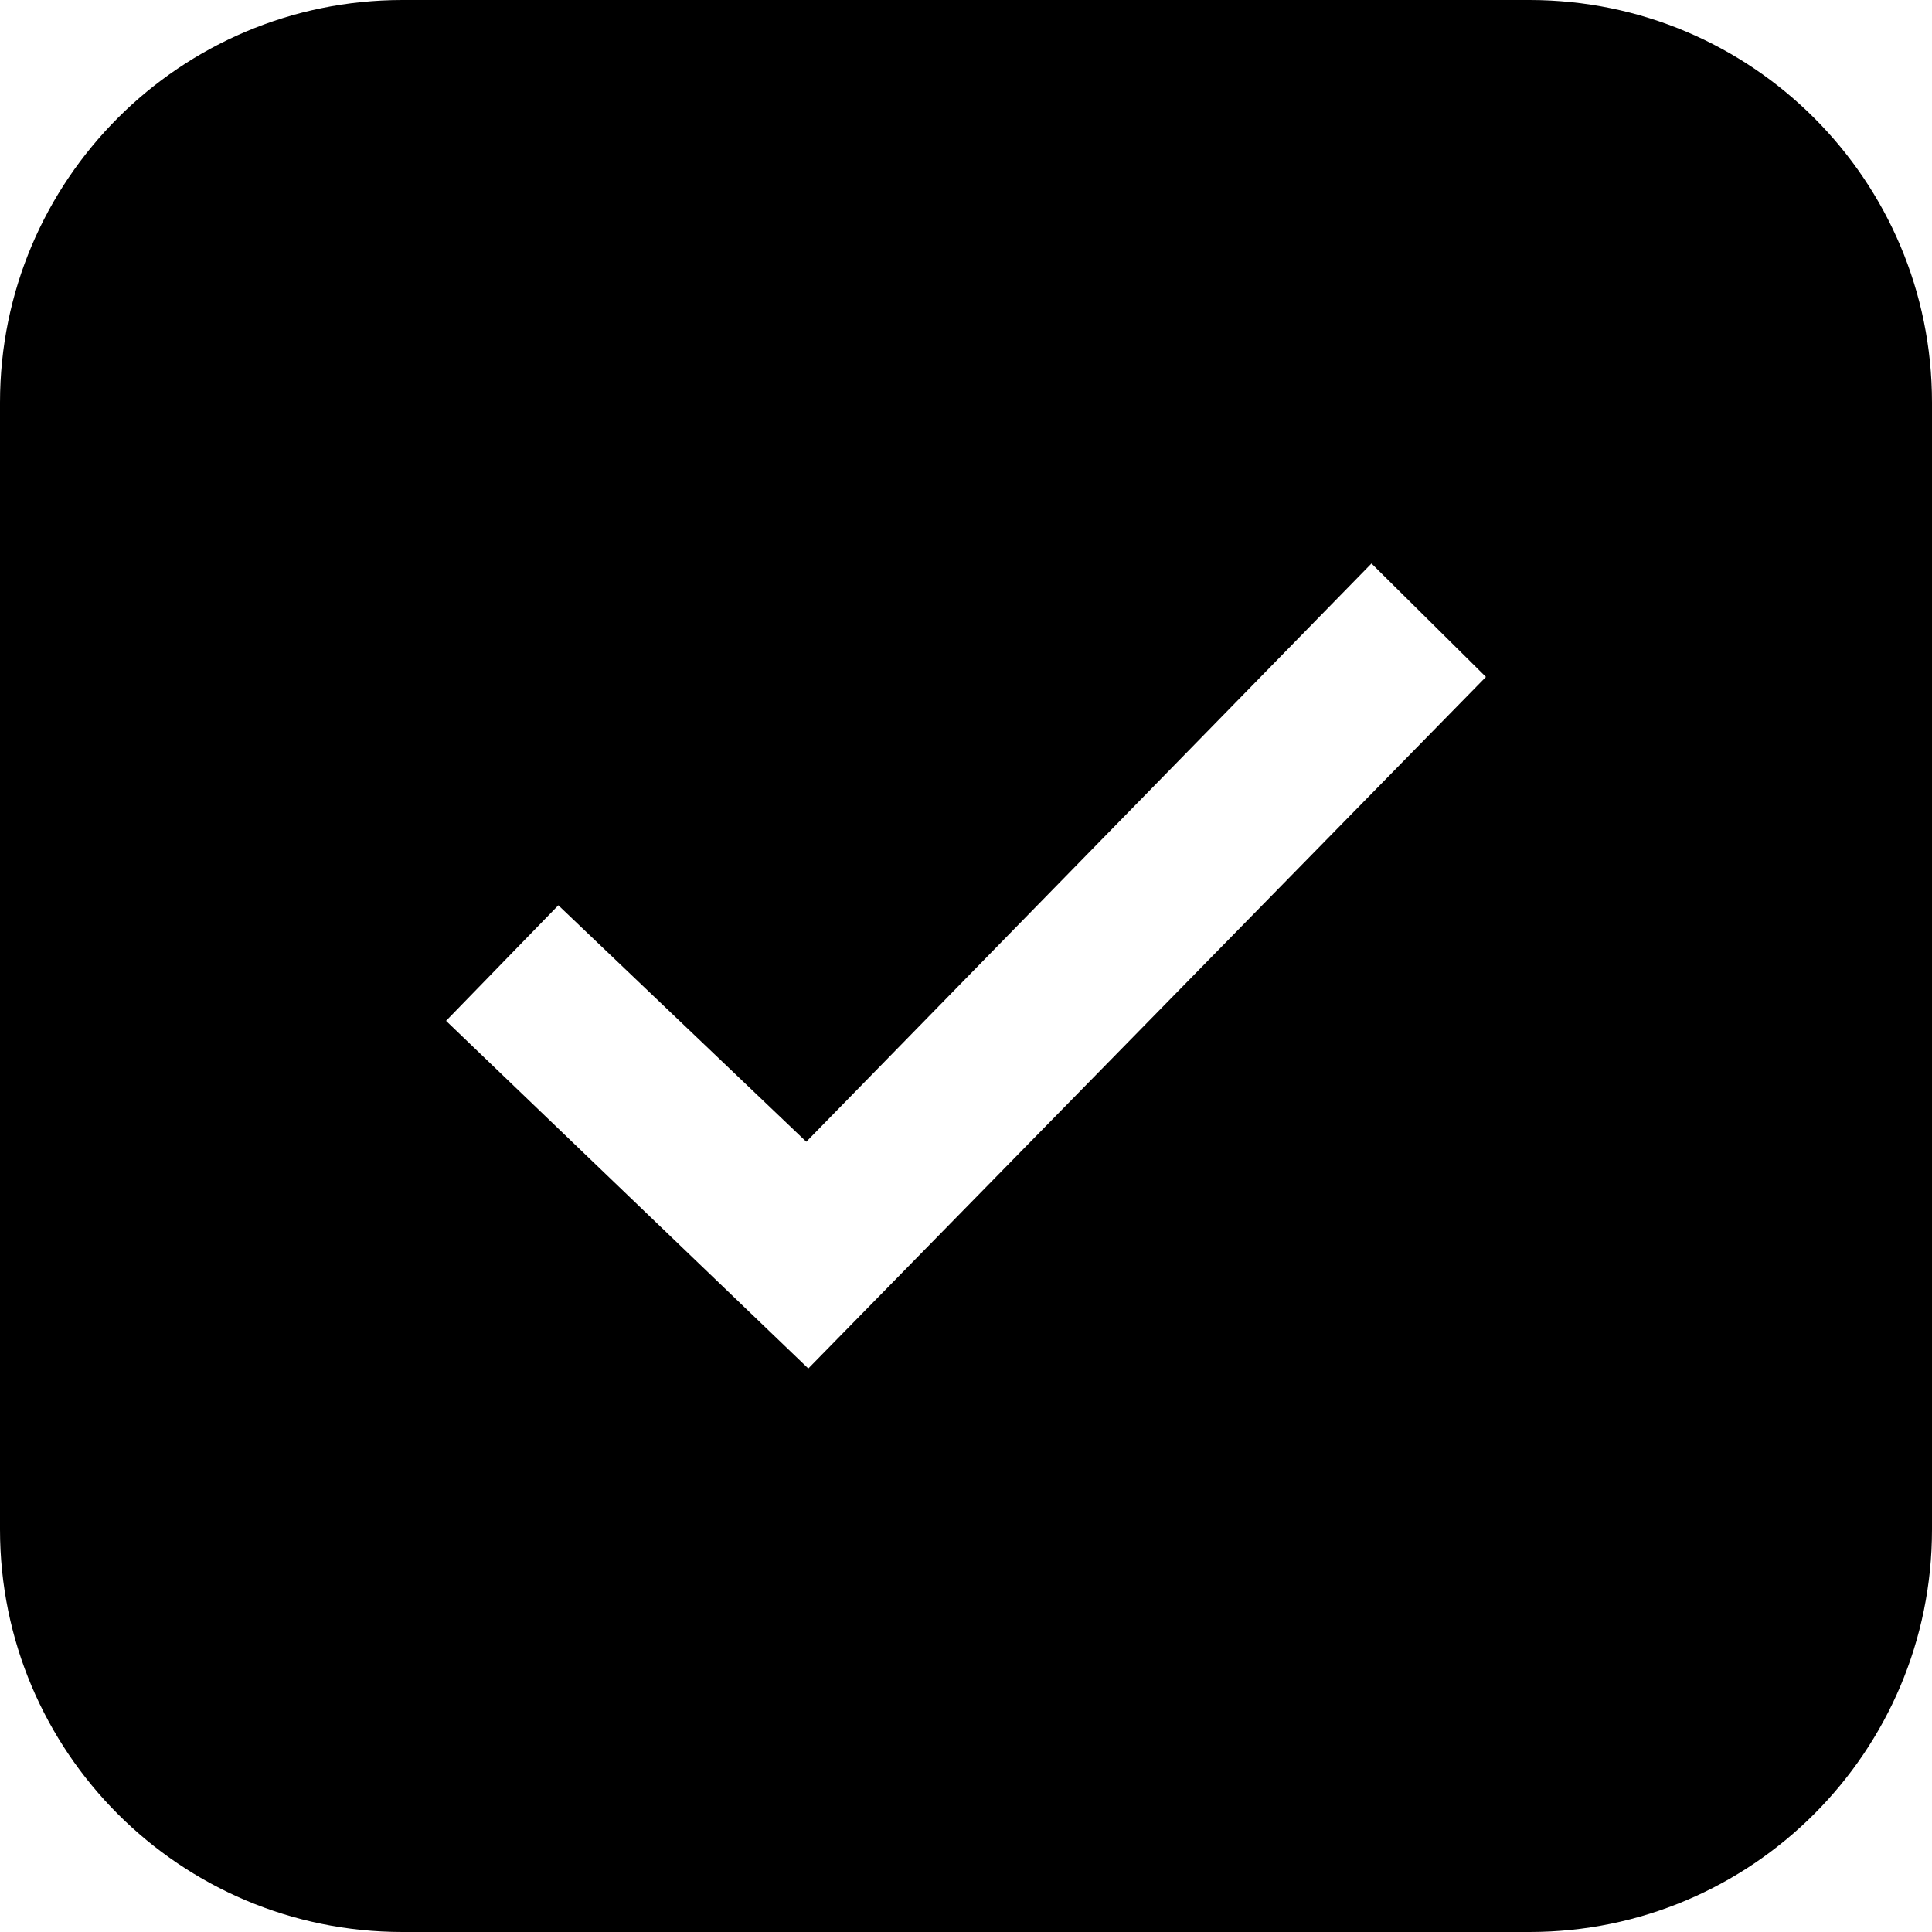
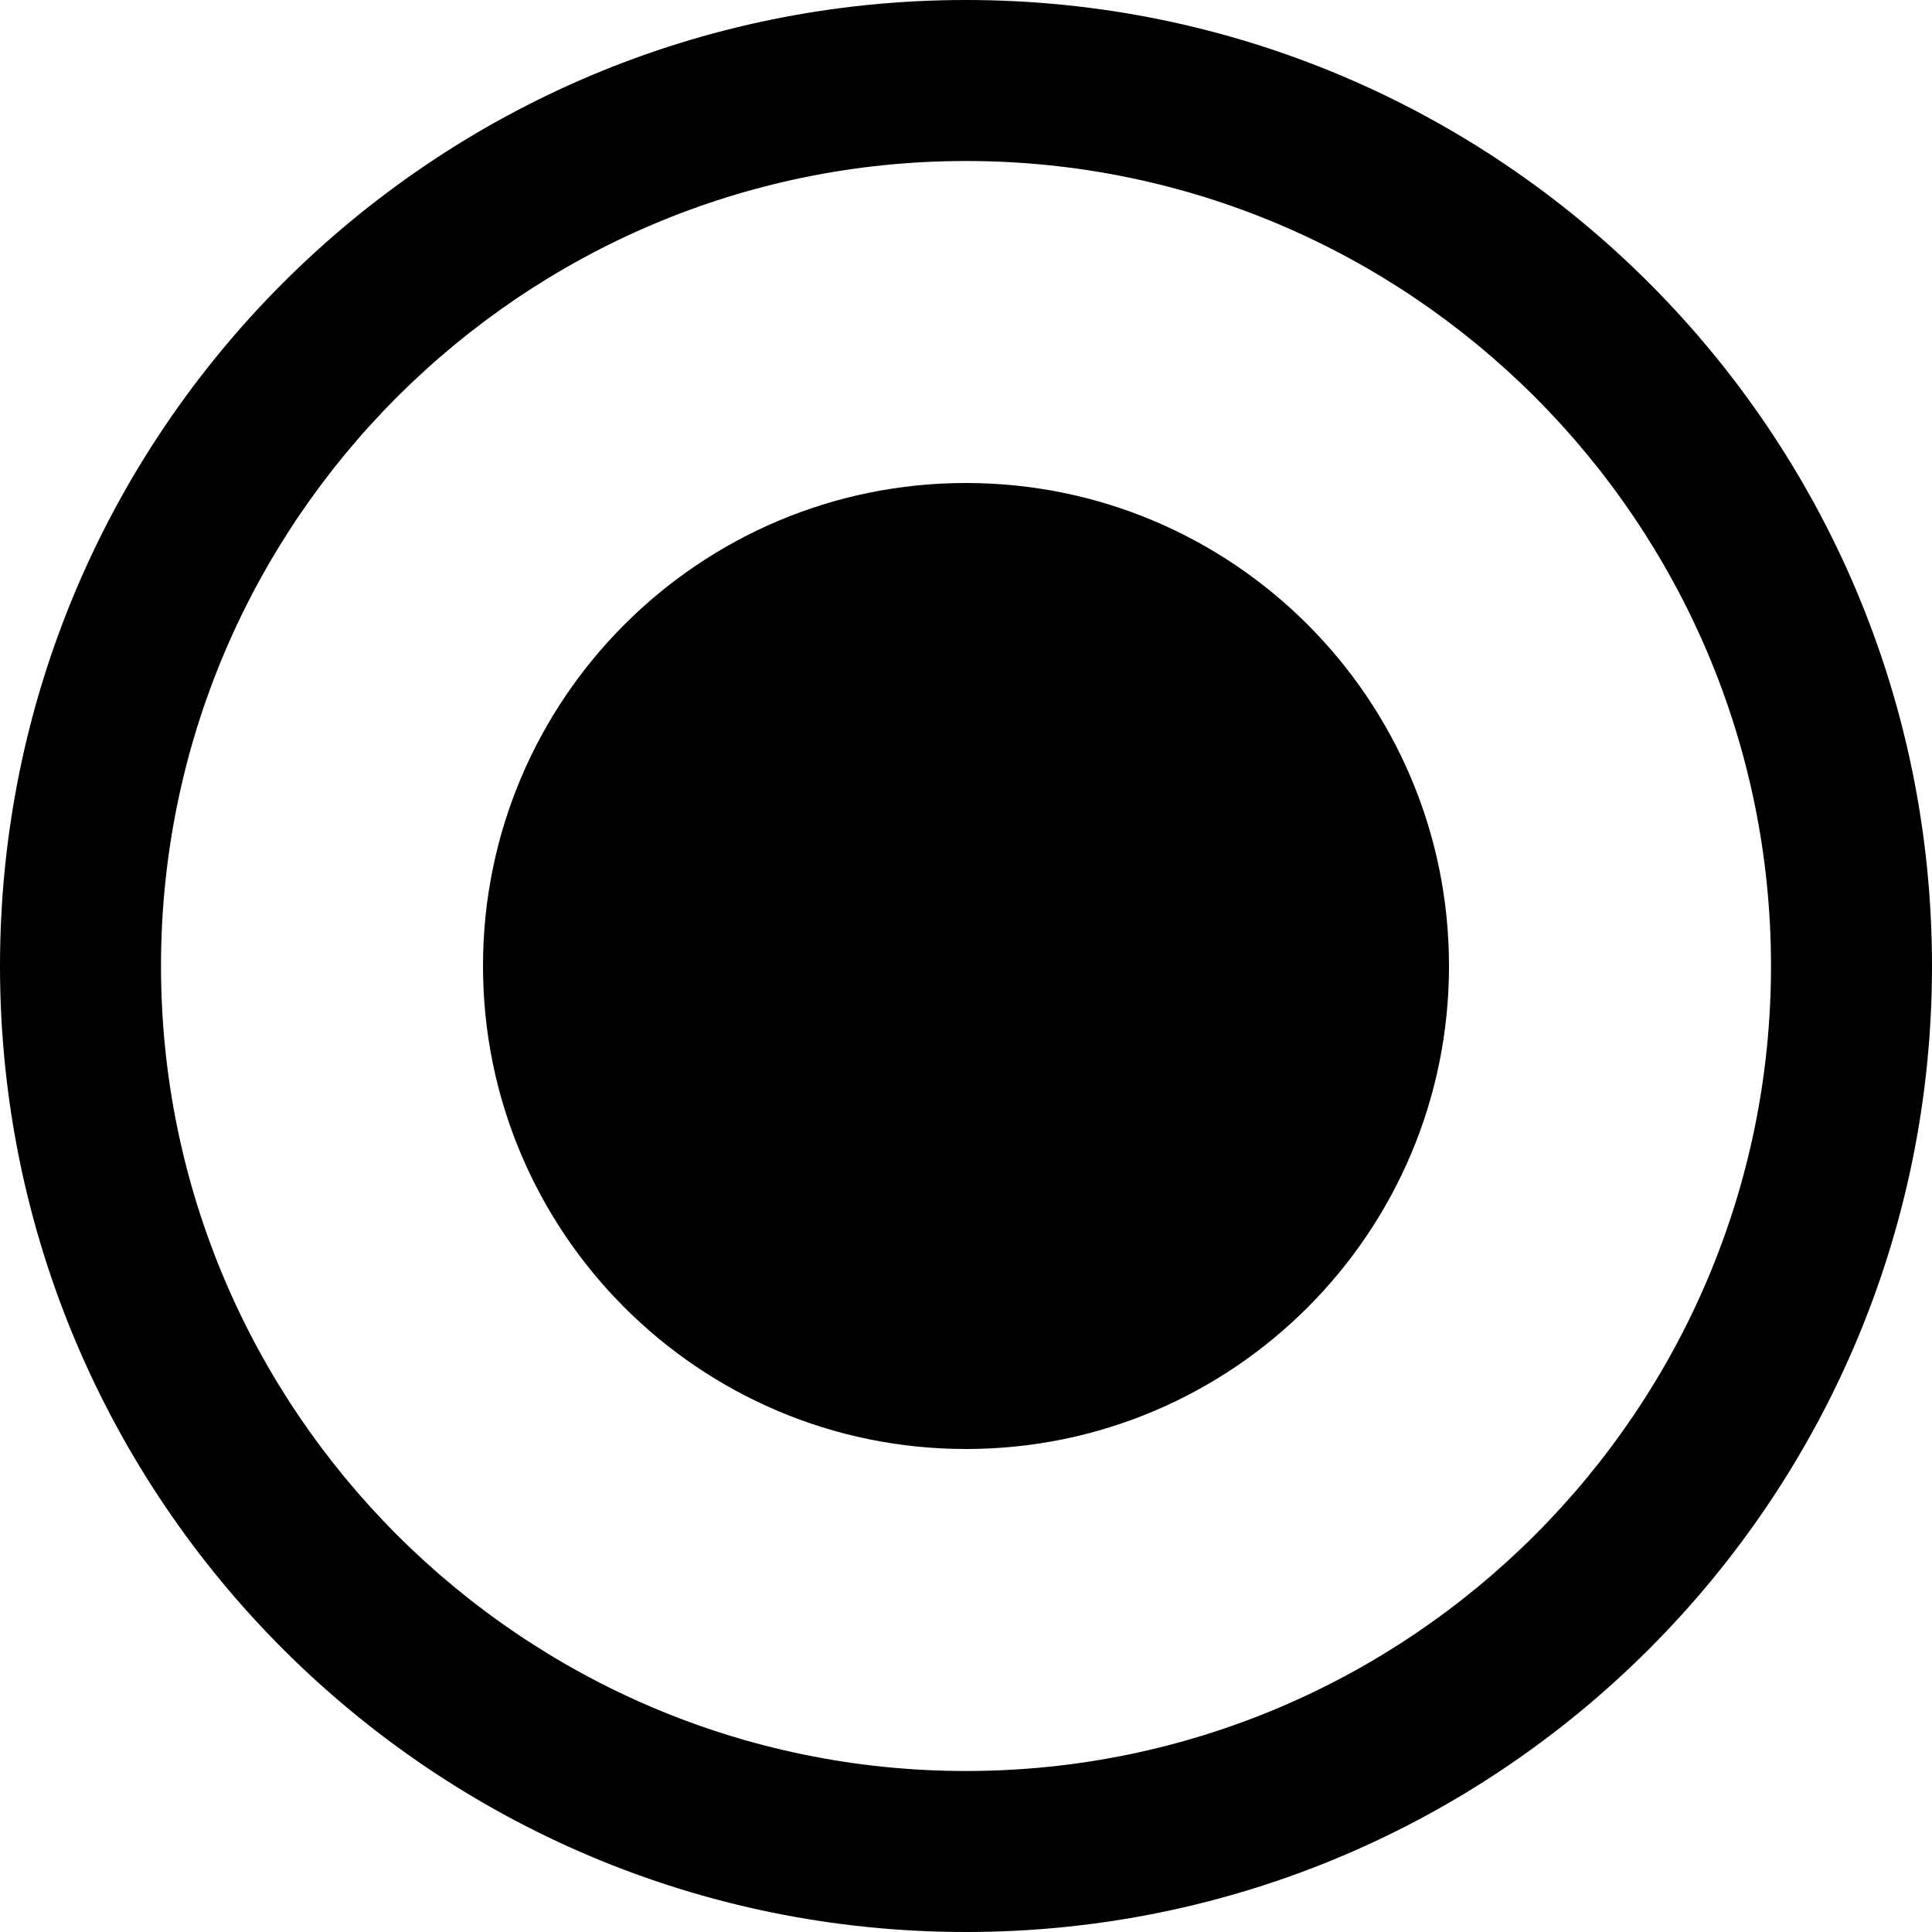
<svg xmlns="http://www.w3.org/2000/svg" width="24" height="24" viewBox="0 0 24 24">
-   <path d="M19 0h-14c-2.762 0-5 2.239-5 5v14c0 2.761 2.238 5 5 5h14c2.762 0 5-2.239 5-5v-14c0-2.761-2.238-5-5-5zm-8.959 17l-4.5-4.319 1.395-1.435 3.08 2.937 7.021-7.183 1.422 1.409-8.418 8.591z" />
+   <path d="M12 2c5.514 0 10 4.486 10 10s-4.486 10-10 10-10-4.486-10-10 4.486-10 10-10zm0-2c-6.627 0-12 5.373-12 12s5.373 12 12 12 12-5.373 12-12-5.373-12-12-12zm0 6c-3.313 0-6 2.687-6 6s2.687 6 6 6c3.314 0 6-2.687 6-6s-2.686-6-6-6z" />
</svg>
